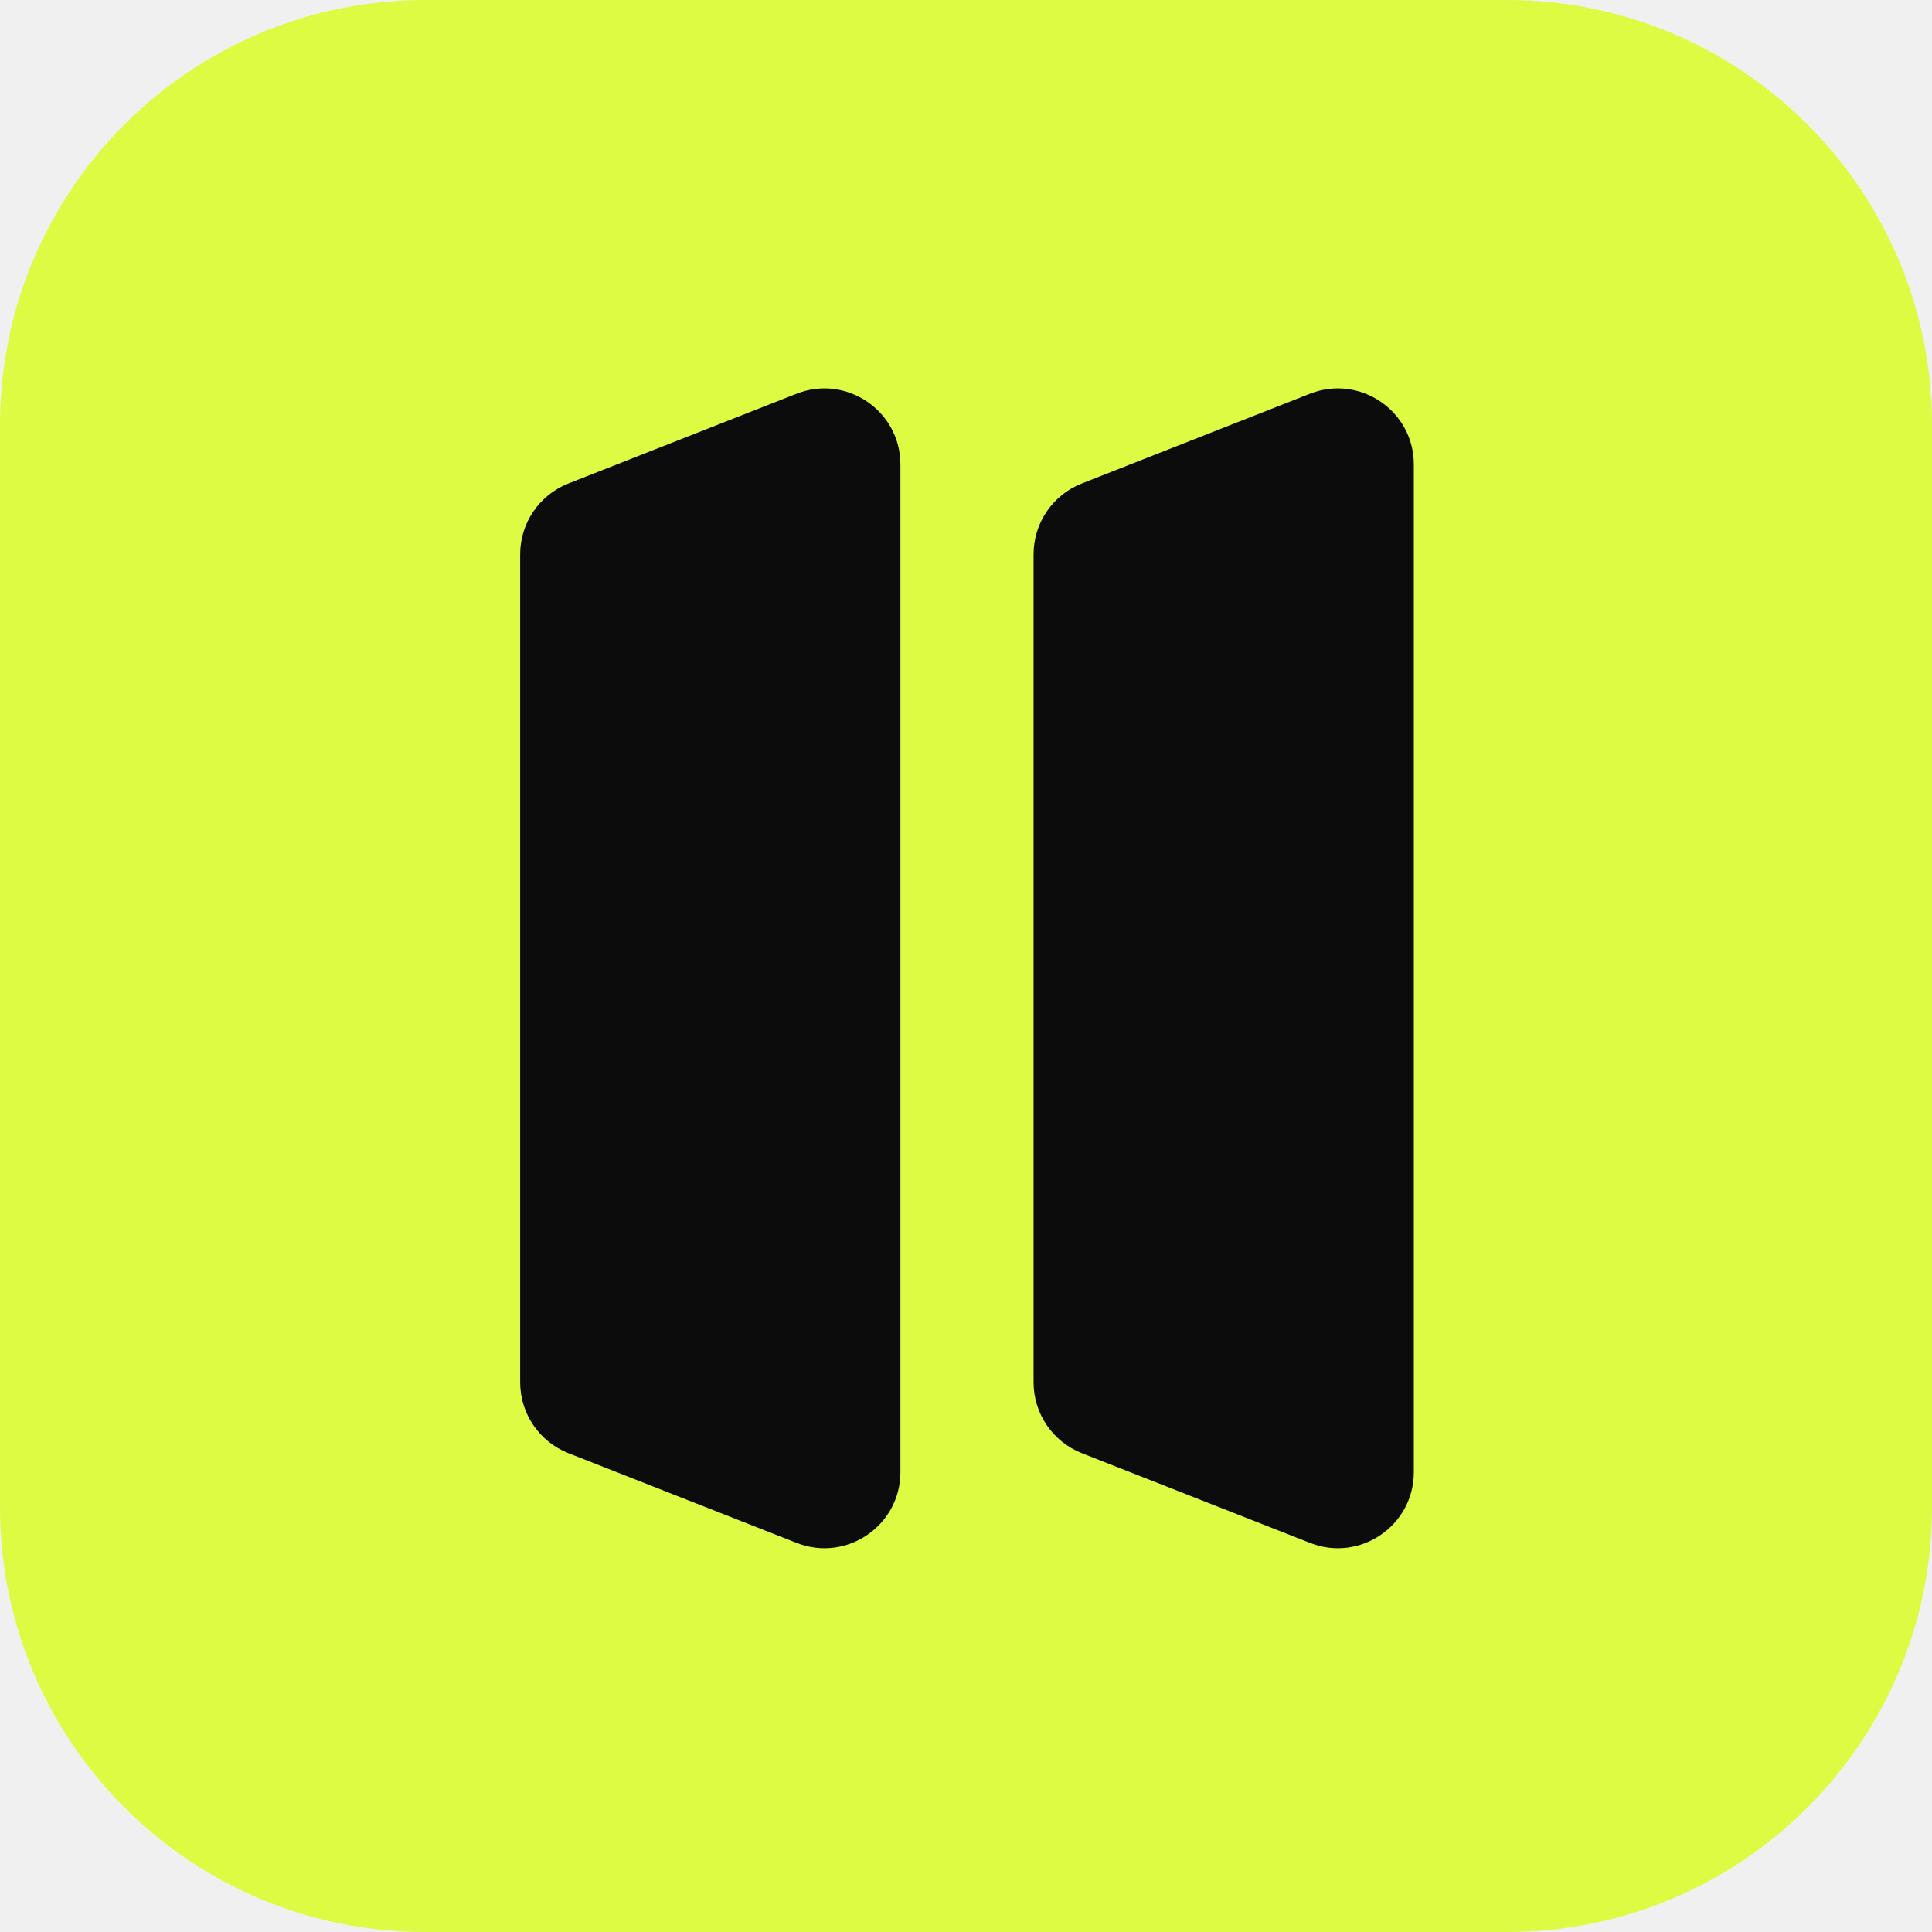
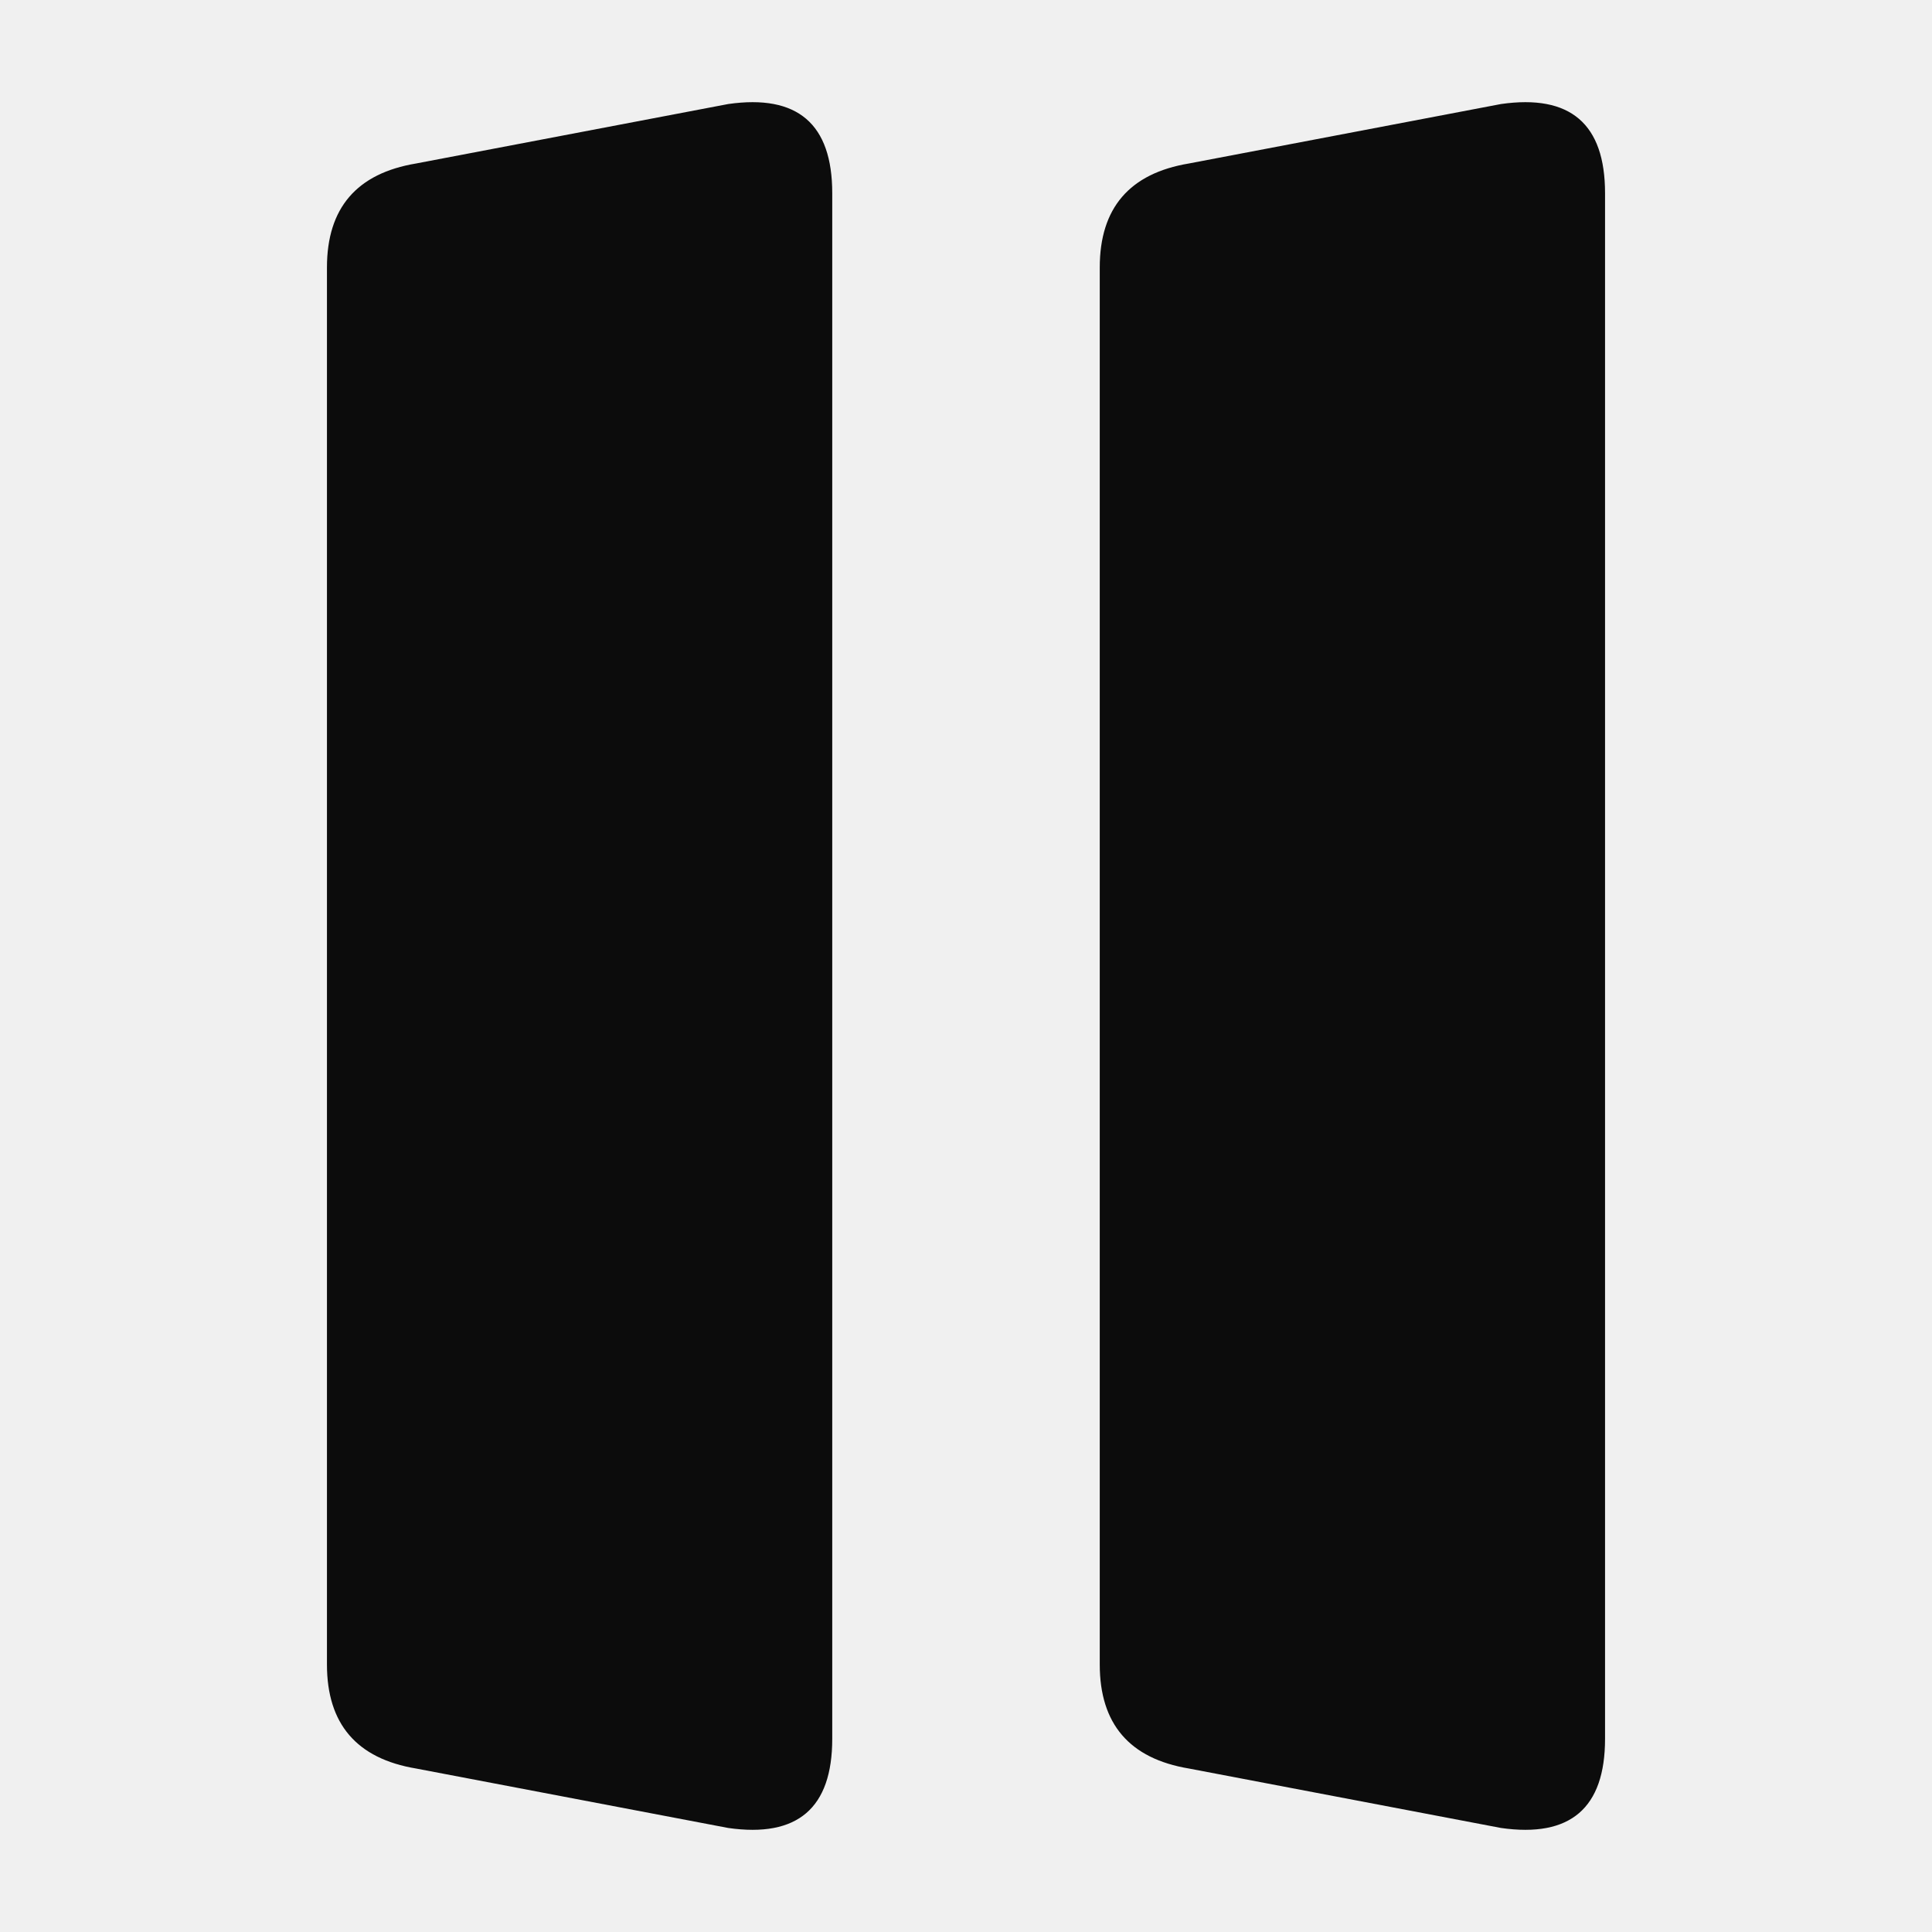
- <svg xmlns="http://www.w3.org/2000/svg" width="64" height="64" viewBox="0 0 64 64">
-   <rect width="64" height="64" rx="14.08" fill="#DCFB42" />
-   <g transform="translate(17.23077 3.267133) scale(1.342657)">
-     <path d="M0 11.242C0 10.471 0.472 9.778 1.189 9.496L6.819 7.281C8.05 6.797 9.382 7.704 9.382 9.027V33.887C9.382 35.21 8.05 36.118 6.819 35.633L1.189 33.419C0.472 33.136 0 32.444 0 31.672V11.242Z" fill="#0C0C0C" />
-     <path d="M12.667 11.242C12.667 10.471 13.139 9.778 13.856 9.496L19.486 7.281C20.717 6.797 22.049 7.704 22.049 9.027V33.887C22.049 35.21 20.717 36.118 19.486 35.633L13.856 33.419C13.139 33.136 12.667 32.444 12.667 31.672V11.242Z" fill="#0C0C0C" />
-   </g>
+ <svg xmlns="http://www.w3.org/2000/svg" viewBox="-2.2 0 26 26">
+   <style>path{fill:#0C0C0C}@media (prefers-color-scheme:dark){path{fill:#FFFFFF}}</style>
+   <path d="M2.2 3.6Q2.2 2.4 3.4 2.2L7.6 1.4Q9 1.2 9 2.6V23.4Q9 24.8 7.6 24.6L3.4 23.8Q2.2 23.6 2.2 22.4Z M12.6 3.6Q12.6 2.4 13.8 2.2L18 1.4Q19.4 1.2 19.4 2.6V23.4Q19.4 24.8 18 24.6L13.8 23.8Q12.6 23.6 12.6 22.4Z" />
</svg>
